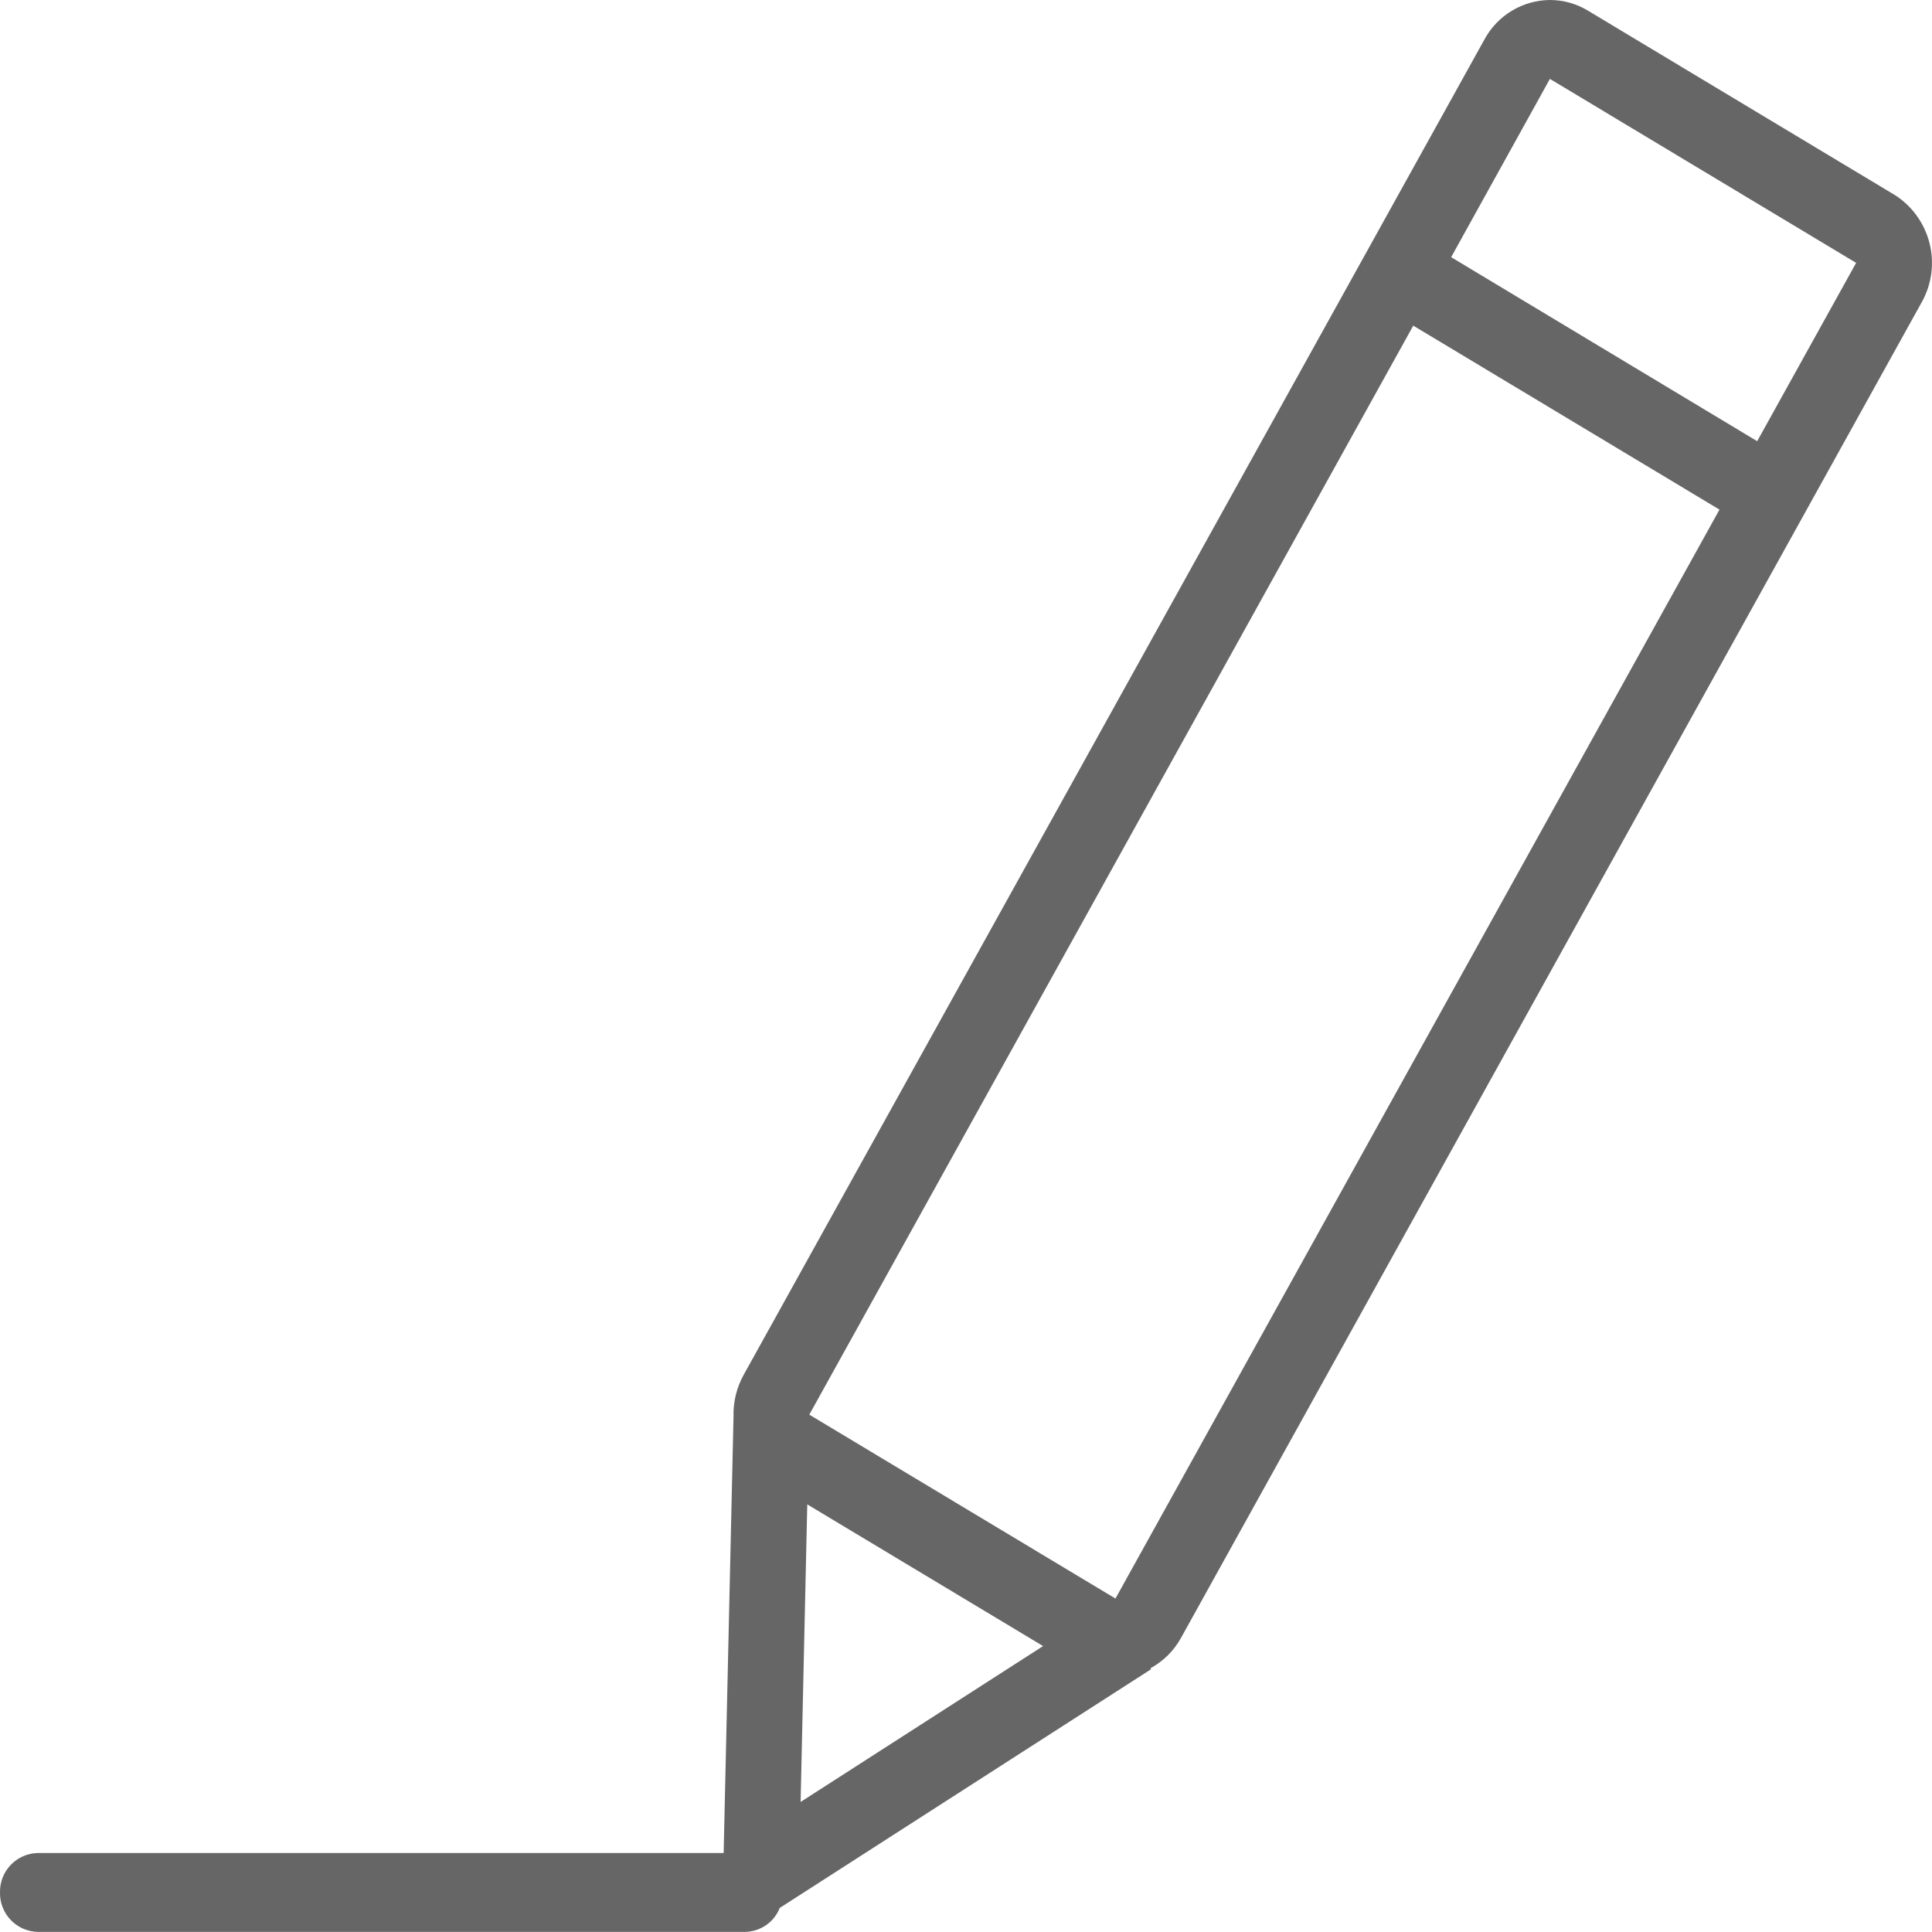
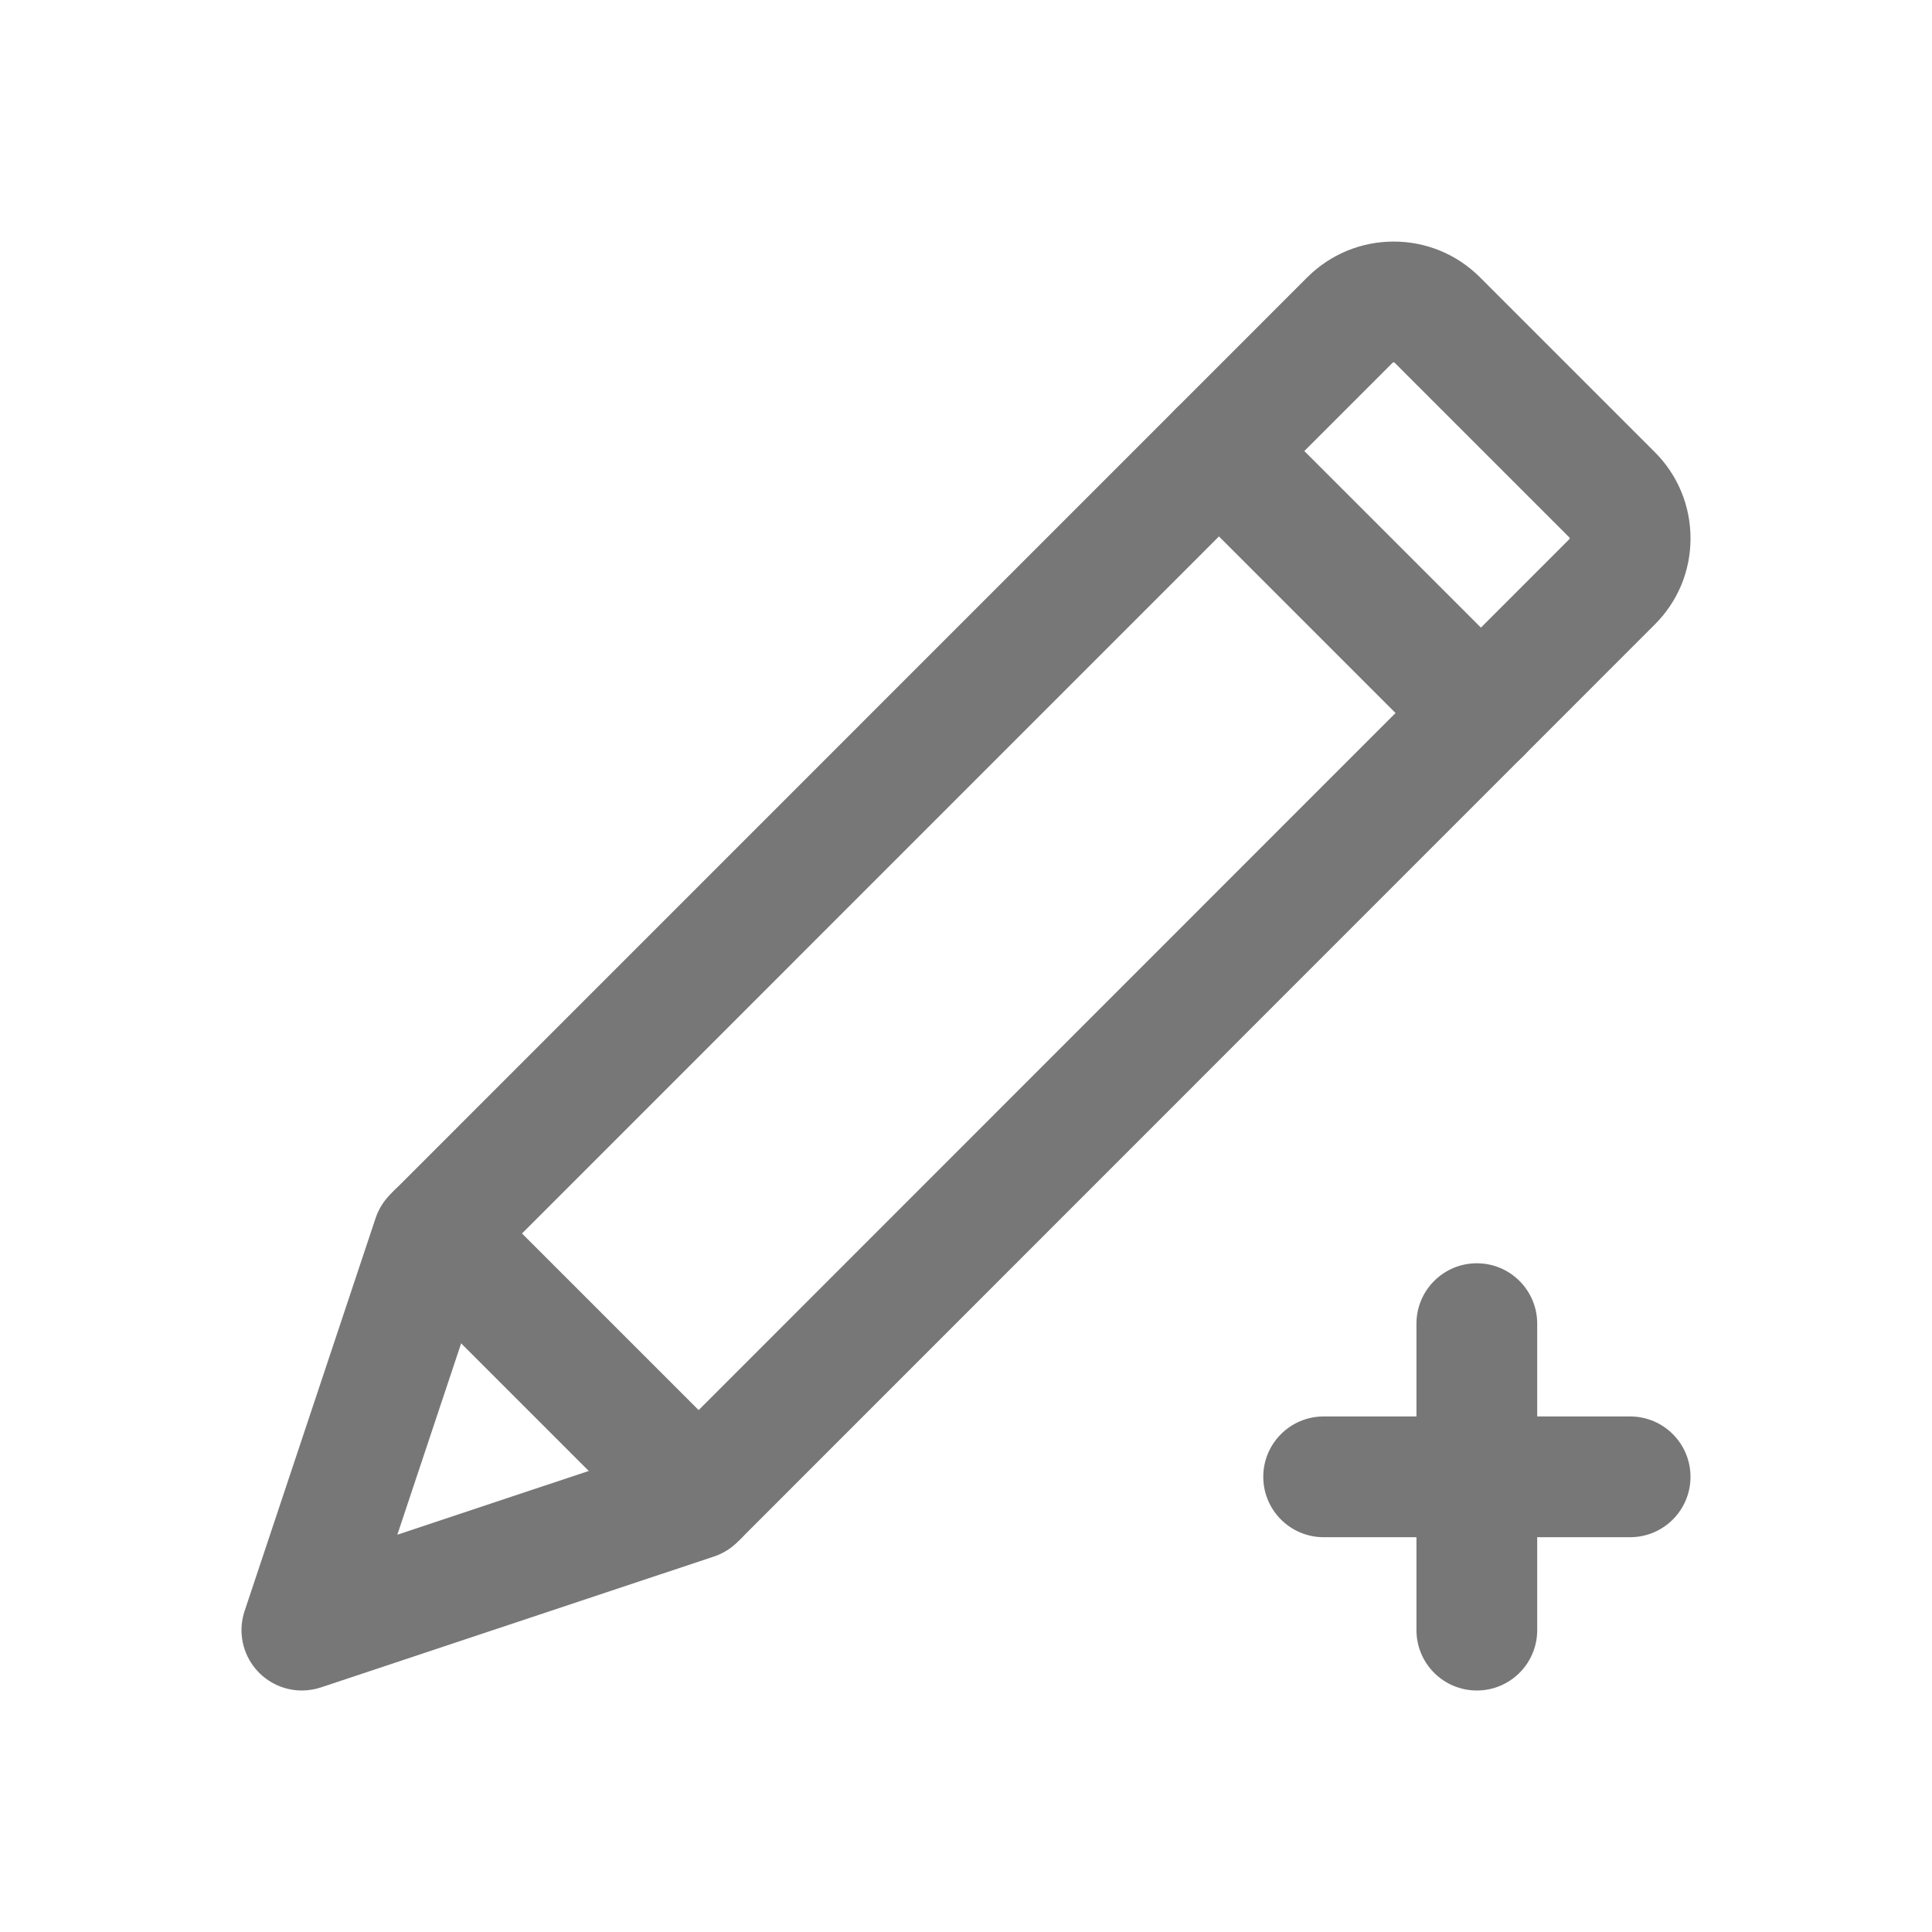
- <svg xmlns="http://www.w3.org/2000/svg" t="1600039858370" class="icon" viewBox="0 0 1024 1024" version="1.1" p-id="10515" width="200" height="200">
+ <svg xmlns="http://www.w3.org/2000/svg" t="1600044399717" class="icon" viewBox="0 0 1024 1024" version="1.1" p-id="94629" width="200" height="200">
  <defs>
    <style type="text/css" />
  </defs>
-   <path d="M1003.923 103.14L841.619 5.632A38.798 38.798 0 0 0 821.594 0a39.822 39.822 0 0 0-34.816 20.935L394.131 728.747a42.951 42.951 0 0 0-5.348 22.016l-5.234 231.367H20.03a20.48 20.48 0 0 0-20.025 20.935 20.48 20.48 0 0 0 20.082 20.878H394.814a20.082 20.082 0 0 0 18.489-12.743l0.569-0.341 196.21-126.123-0.341-0.512a40.676 40.676 0 0 0 16.213-16.1l392.59-707.925a42.724 42.724 0 0 0-14.677-57.116zM424.339 955.108l3.527-157.753 124.985 75.093-128.569 82.66z m166.855-107.861L428.947 749.796l320.114-577.195 162.304 97.508-320.171 577.195z m340.196-613.376L769.143 136.306 821.481 41.813l162.304 97.508-52.452 94.549z" fill="#666666" p-id="10516" />
+   <path d="M784.938 409.938c-8.189 0-16.379-3.124-22.627-9.373L623.436 261.69c-12.497-12.497-12.497-32.758 0-45.255 12.496-12.497 32.758-12.497 45.254 0L807.564 355.31c12.497 12.497 12.497 32.758 0 45.255-6.248 6.248-14.437 9.373-22.626 9.373zM370.281 824.625c-8.189 0-16.379-3.124-22.627-9.373L208.779 676.377c-12.497-12.496-12.497-32.758 0-45.254 12.497-12.498 32.758-12.498 45.255 0l138.875 138.875c12.497 12.496 12.497 32.758 0 45.254-6.249 6.249-14.438 9.373-22.628 9.373z" fill="#777777" p-id="94630" />
+   <path d="M160.004 896.001a32.002 32.002 0 0 1-30.362-42.123l69.438-208.25a32.009 32.009 0 0 1 7.728-12.504l486.063-486.125 0.084-0.084c12.262-12.172 28.5-18.876 45.725-18.876 17.254 0 33.495 6.723 45.732 18.931l92.591 92.59c12.288 12.258 19.047 28.592 19.005 45.964-0.042 17.263-6.811 33.452-19.061 45.596L390.943 817.25a32 32 0 0 1-12.519 7.735L170.111 894.36a31.948 31.948 0 0 1-10.107 1.641z m97.402-222.965l-46.809 140.386 140.431-46.769 480.717-480.84 0.141-0.141c0.081-0.08 0.122-0.12 0.122-0.304 0.001-0.293-0.146-0.438-0.232-0.525l-92.591-92.59a0.641 0.641 0 0 0-0.505-0.213c-0.271 0-0.444 0.11-0.617 0.278L257.406 673.036z" fill="#777777" p-id="94631" />
+   <path d="M864 814.75H701.563c-17.673 0-32-14.327-32-32s14.327-32 32-32H864c17.673 0 32 14.327 32 32s-14.327 32-32 32z" fill="#777777" p-id="94632" />
+   <path d="M782.75 896c-17.673 0-32-14.327-32-32V701.563c0-17.673 14.327-32 32-32s32 14.327 32 32V864c0 17.673-14.327 32-32 32z" fill="#777777" p-id="94633" />
</svg>
